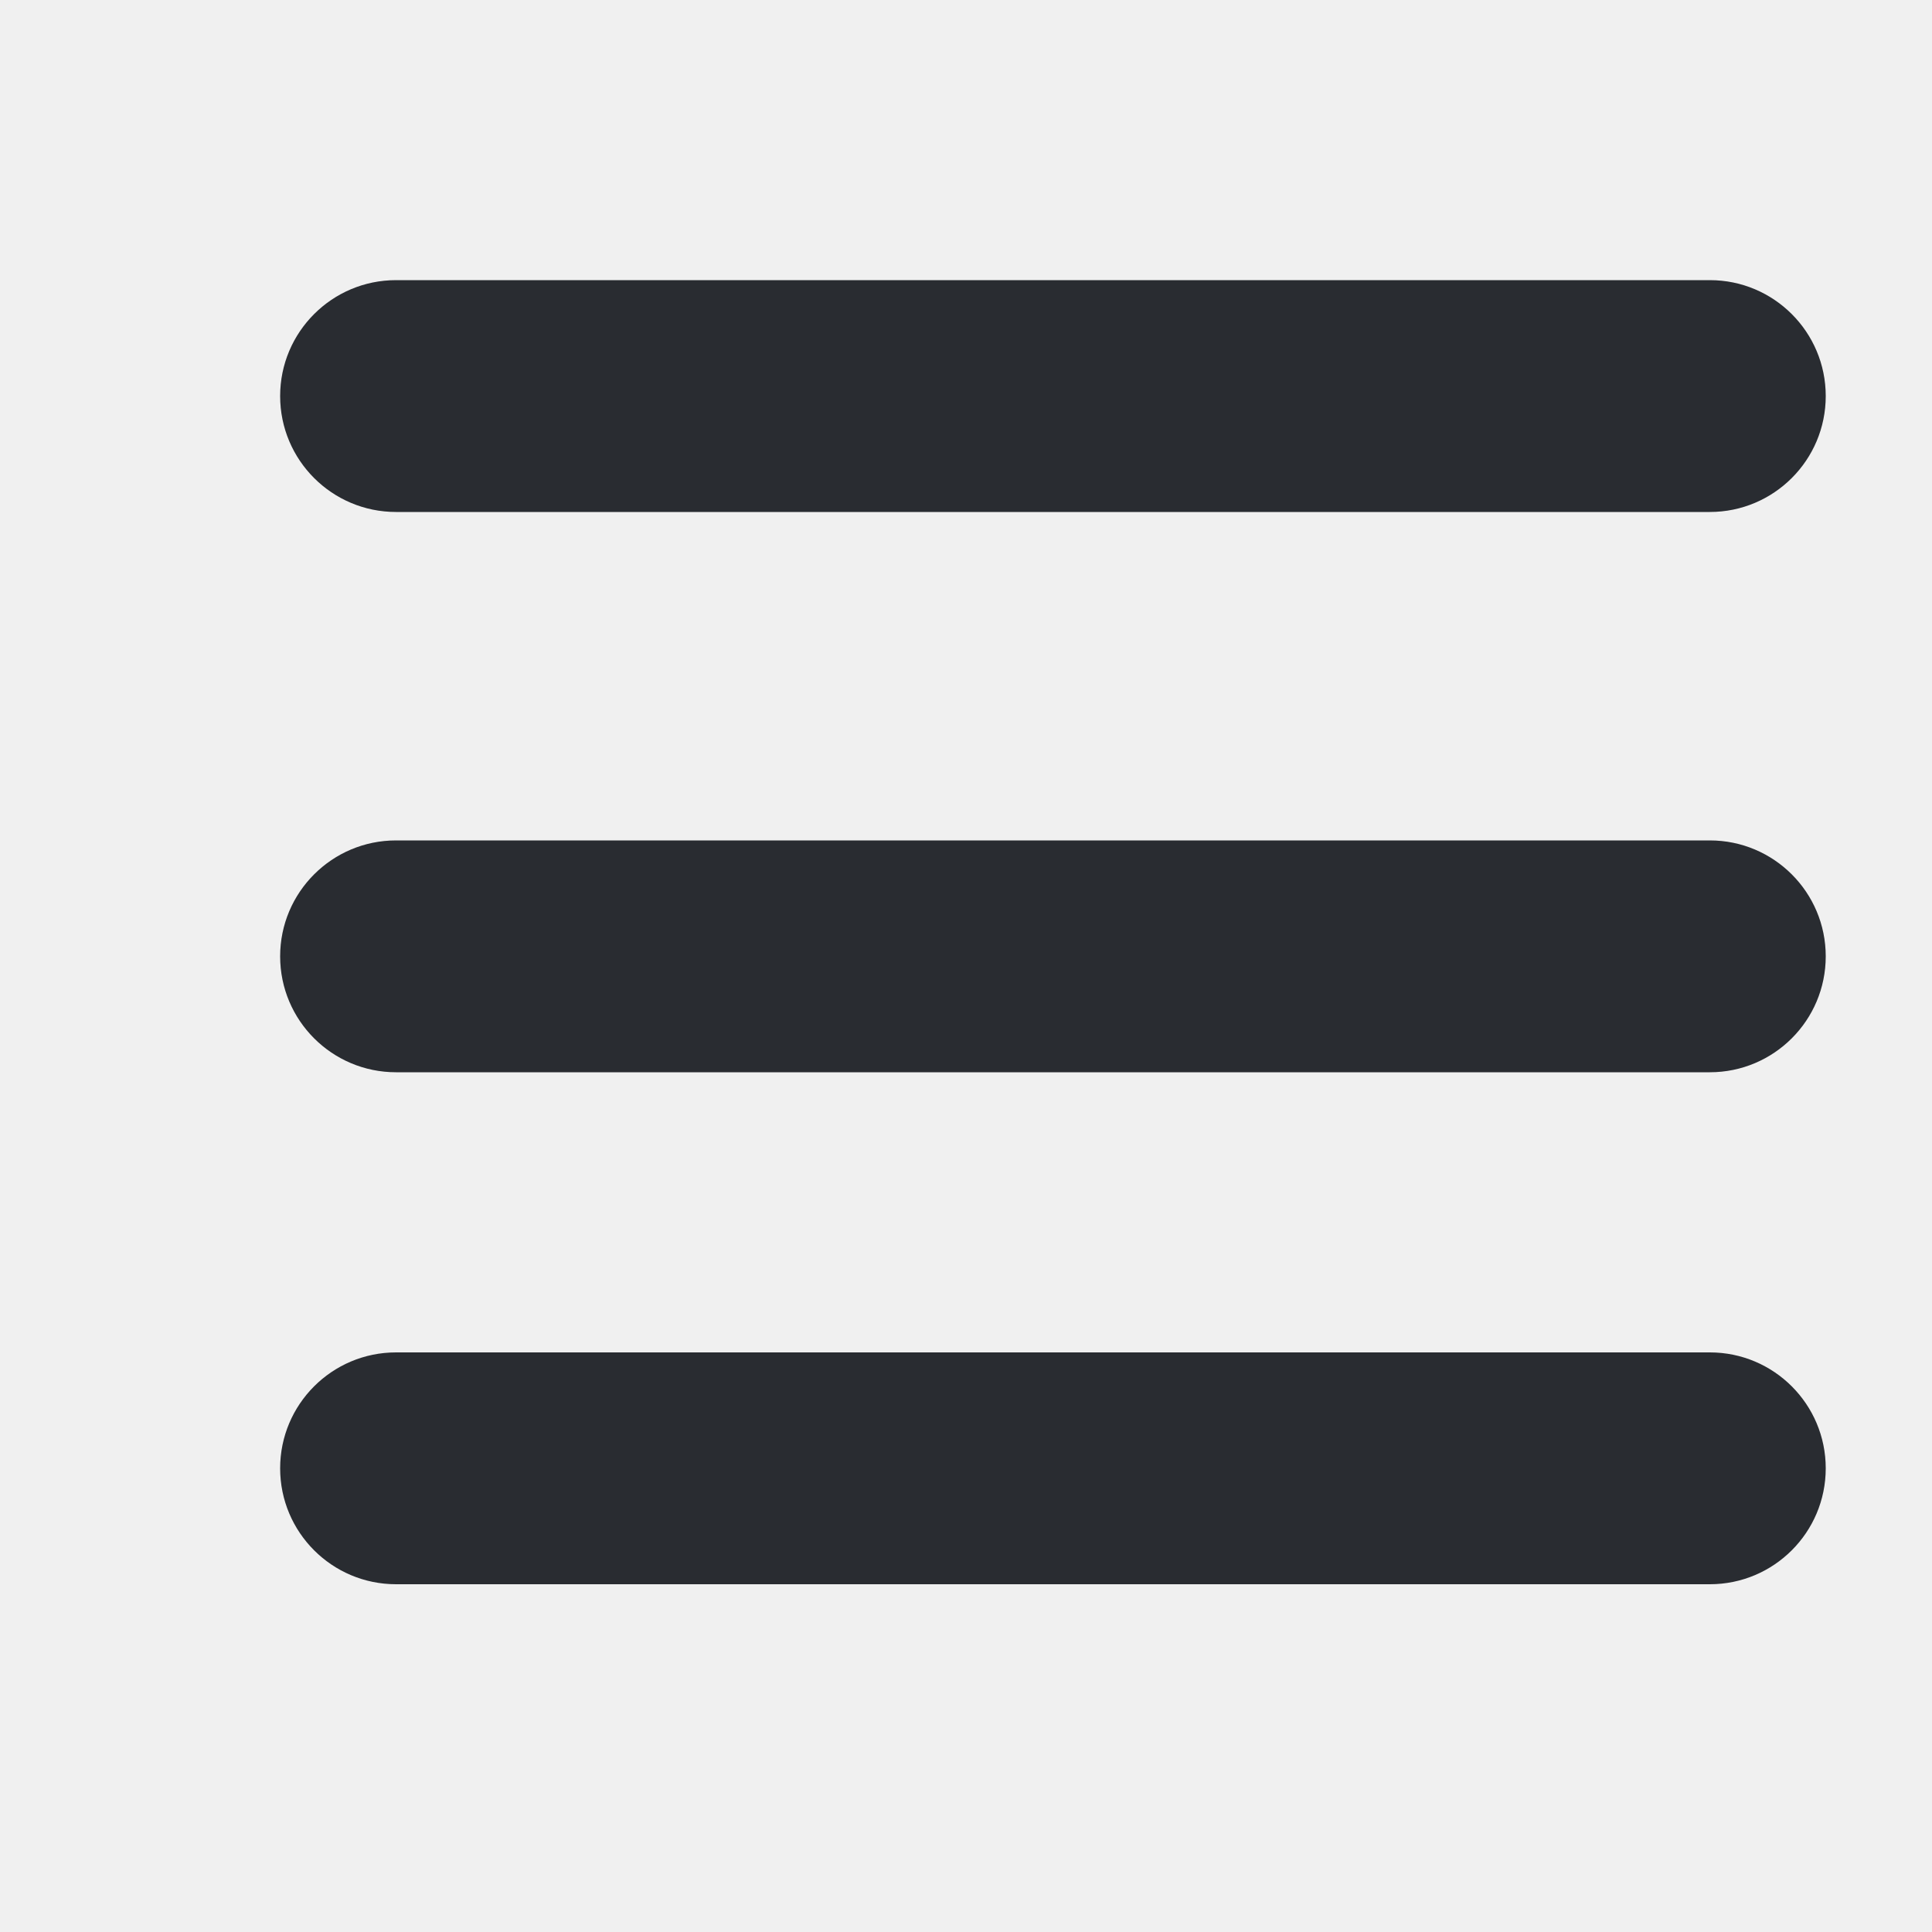
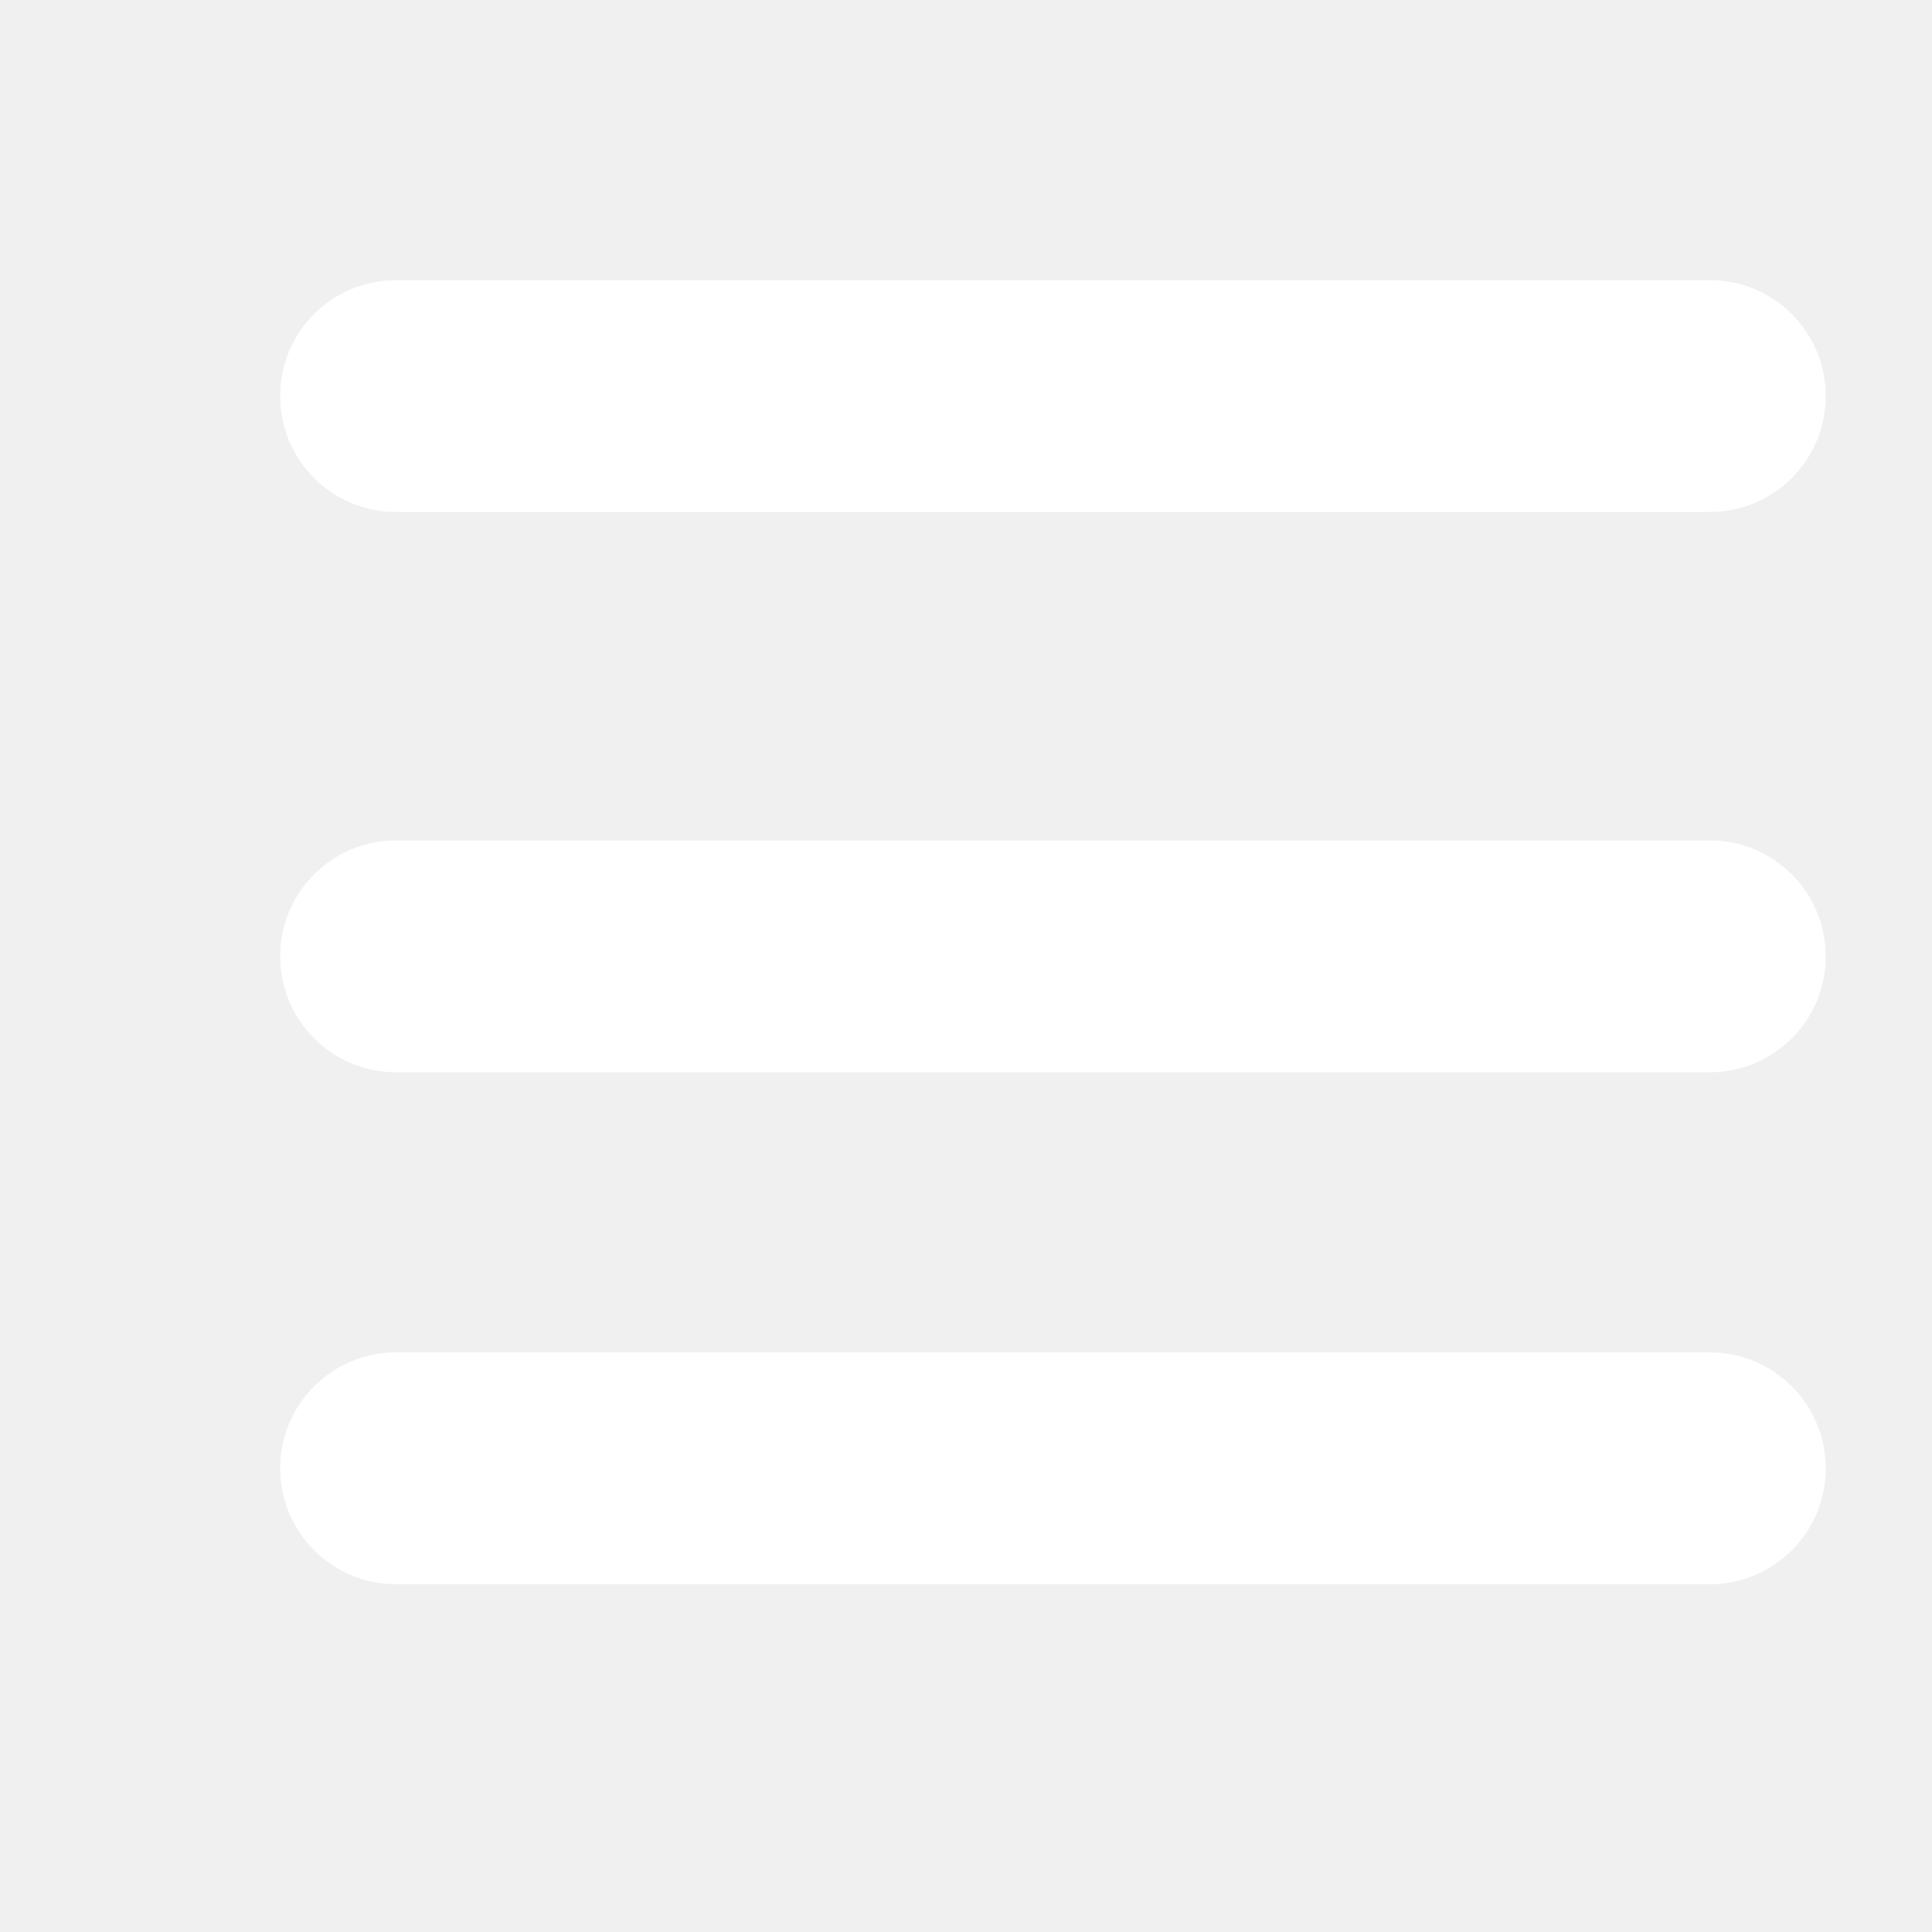
<svg xmlns="http://www.w3.org/2000/svg" width="200" height="200" viewBox="0 0 200 200" fill="none">
-   <rect x="29" y="29" width="160" height="24" rx="12" fill="#292C31" />
-   <rect x="29" y="87" width="160" height="24" rx="12" fill="#292C31" />
-   <rect x="29" y="140" width="160" height="24" rx="12" fill="#292C31" />
+   <rect x="29" y="29" width="160" height="24" rx="12" fill="#fff" />
+   <rect x="29" y="87" width="160" height="24" rx="12" fill="#fff" />
+   <rect x="29" y="140" width="160" height="24" rx="12" fill="#fff" />
</svg>
